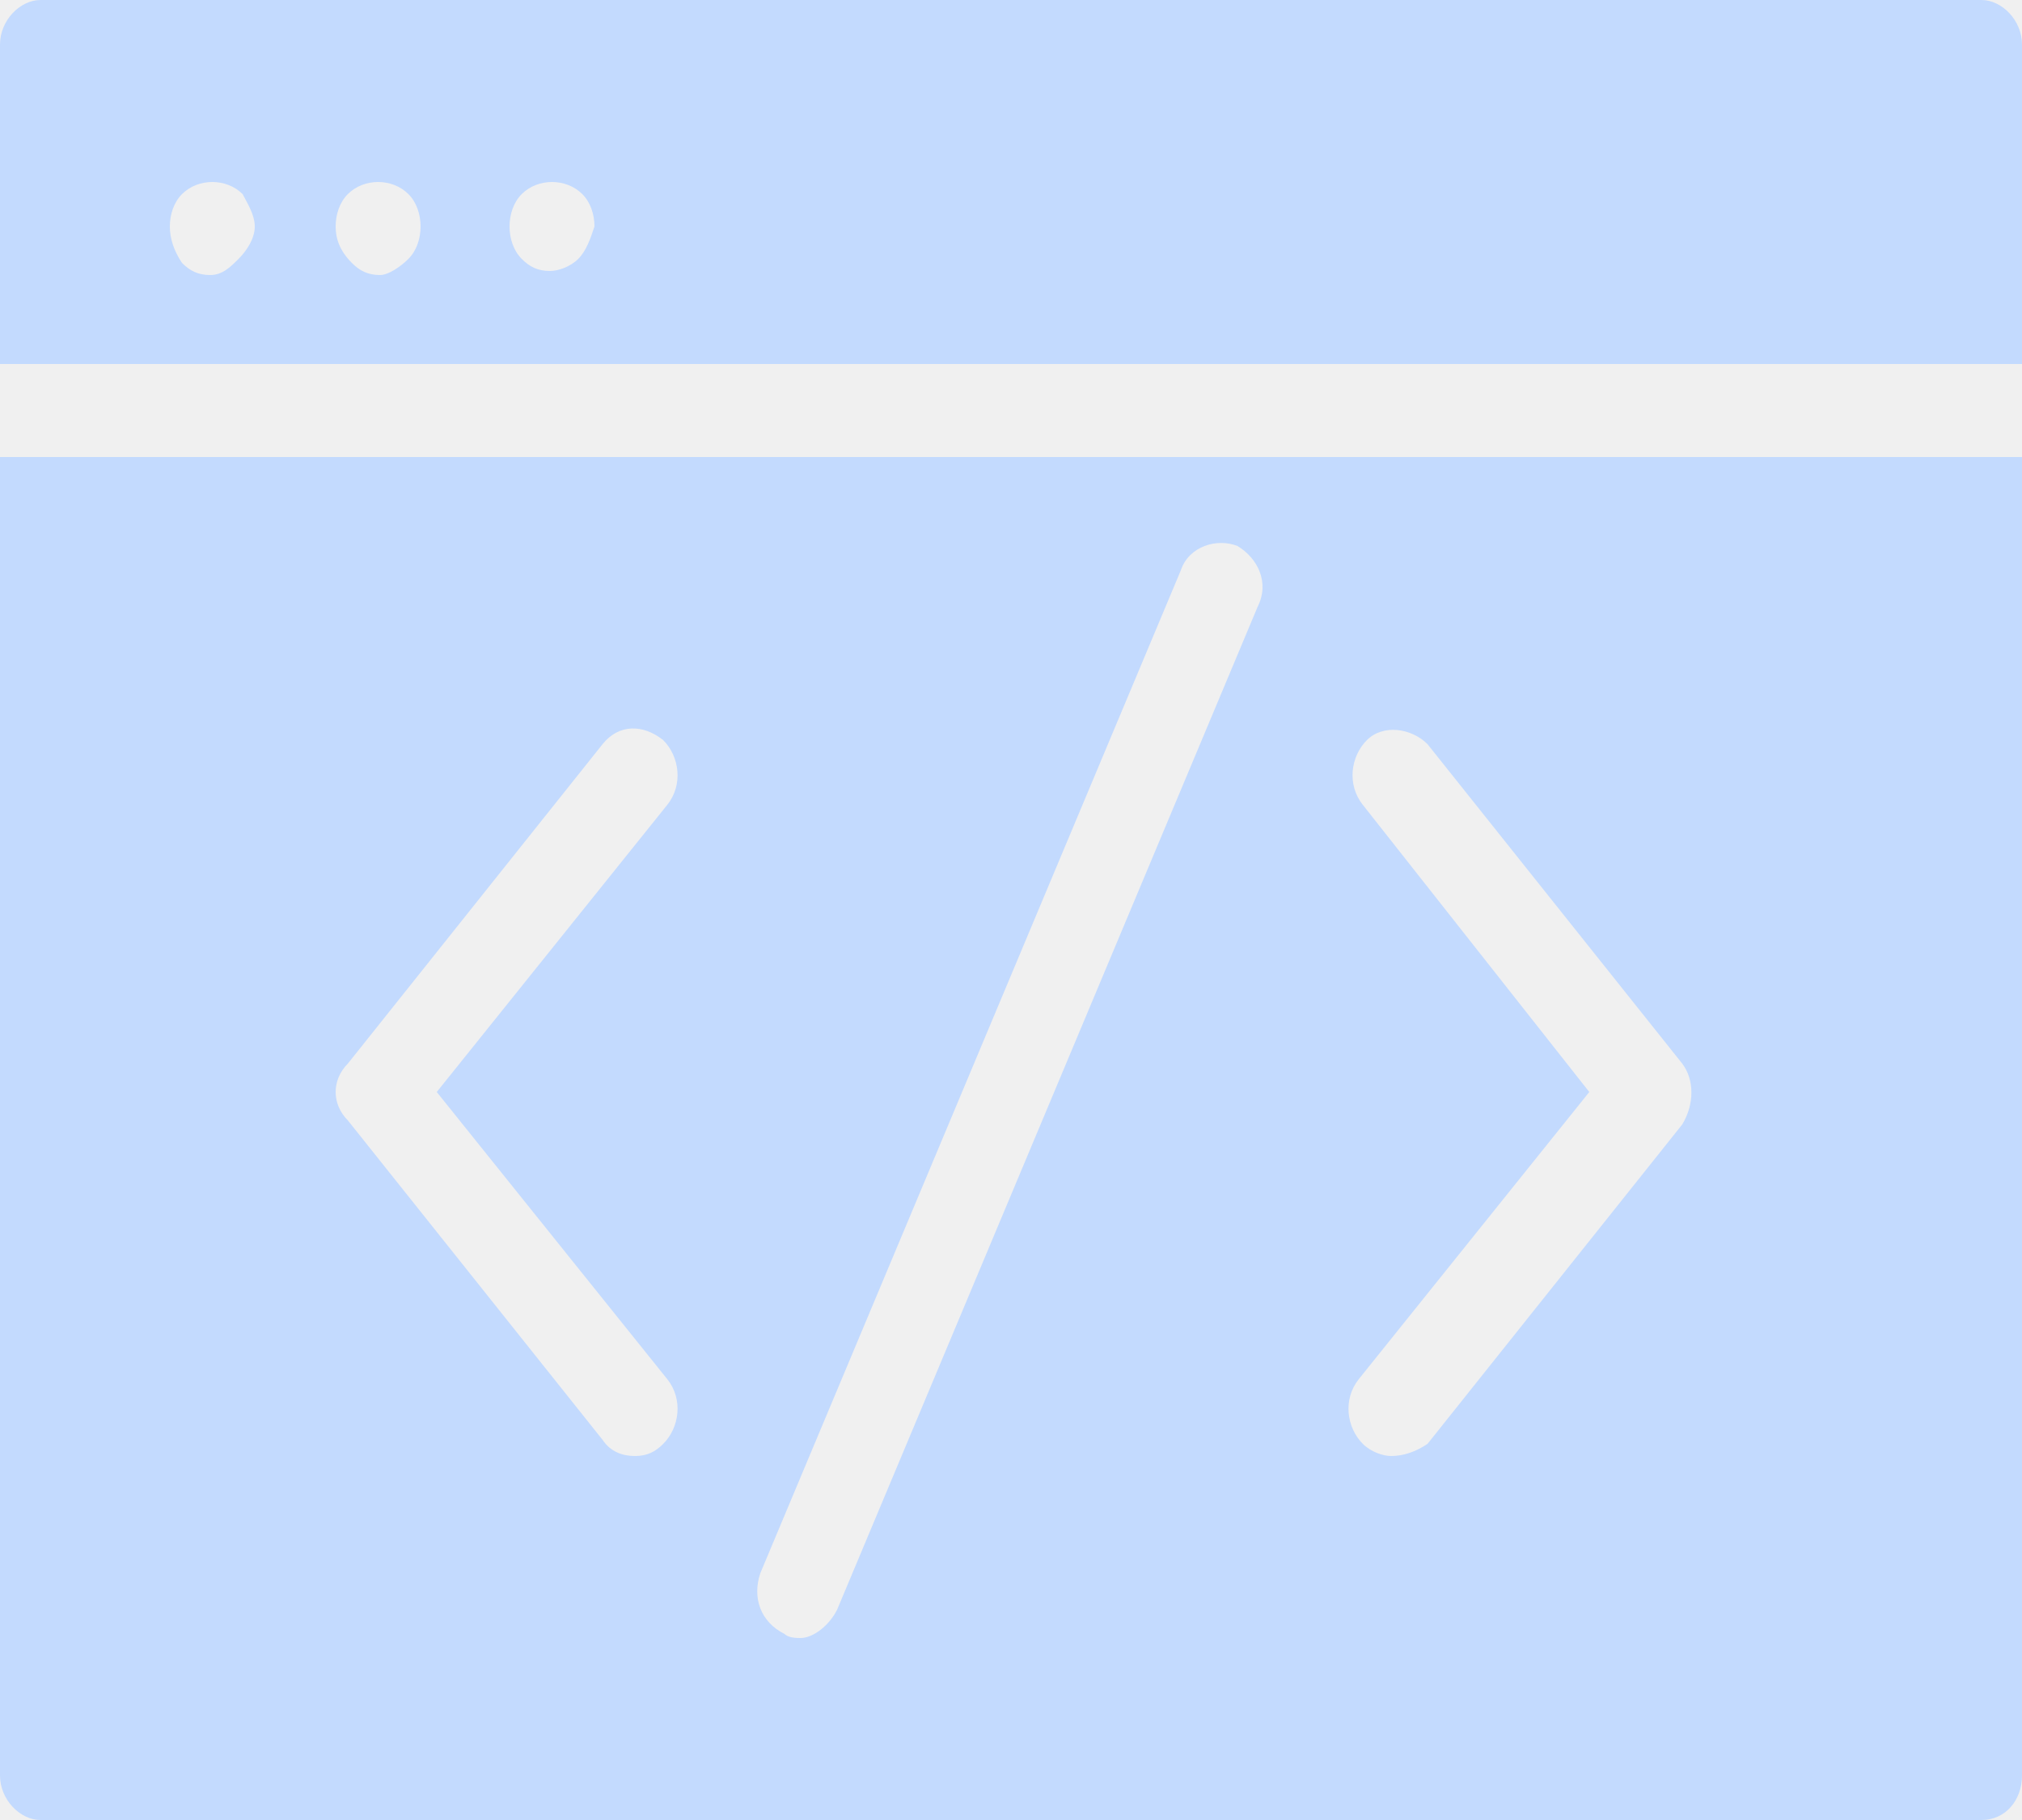
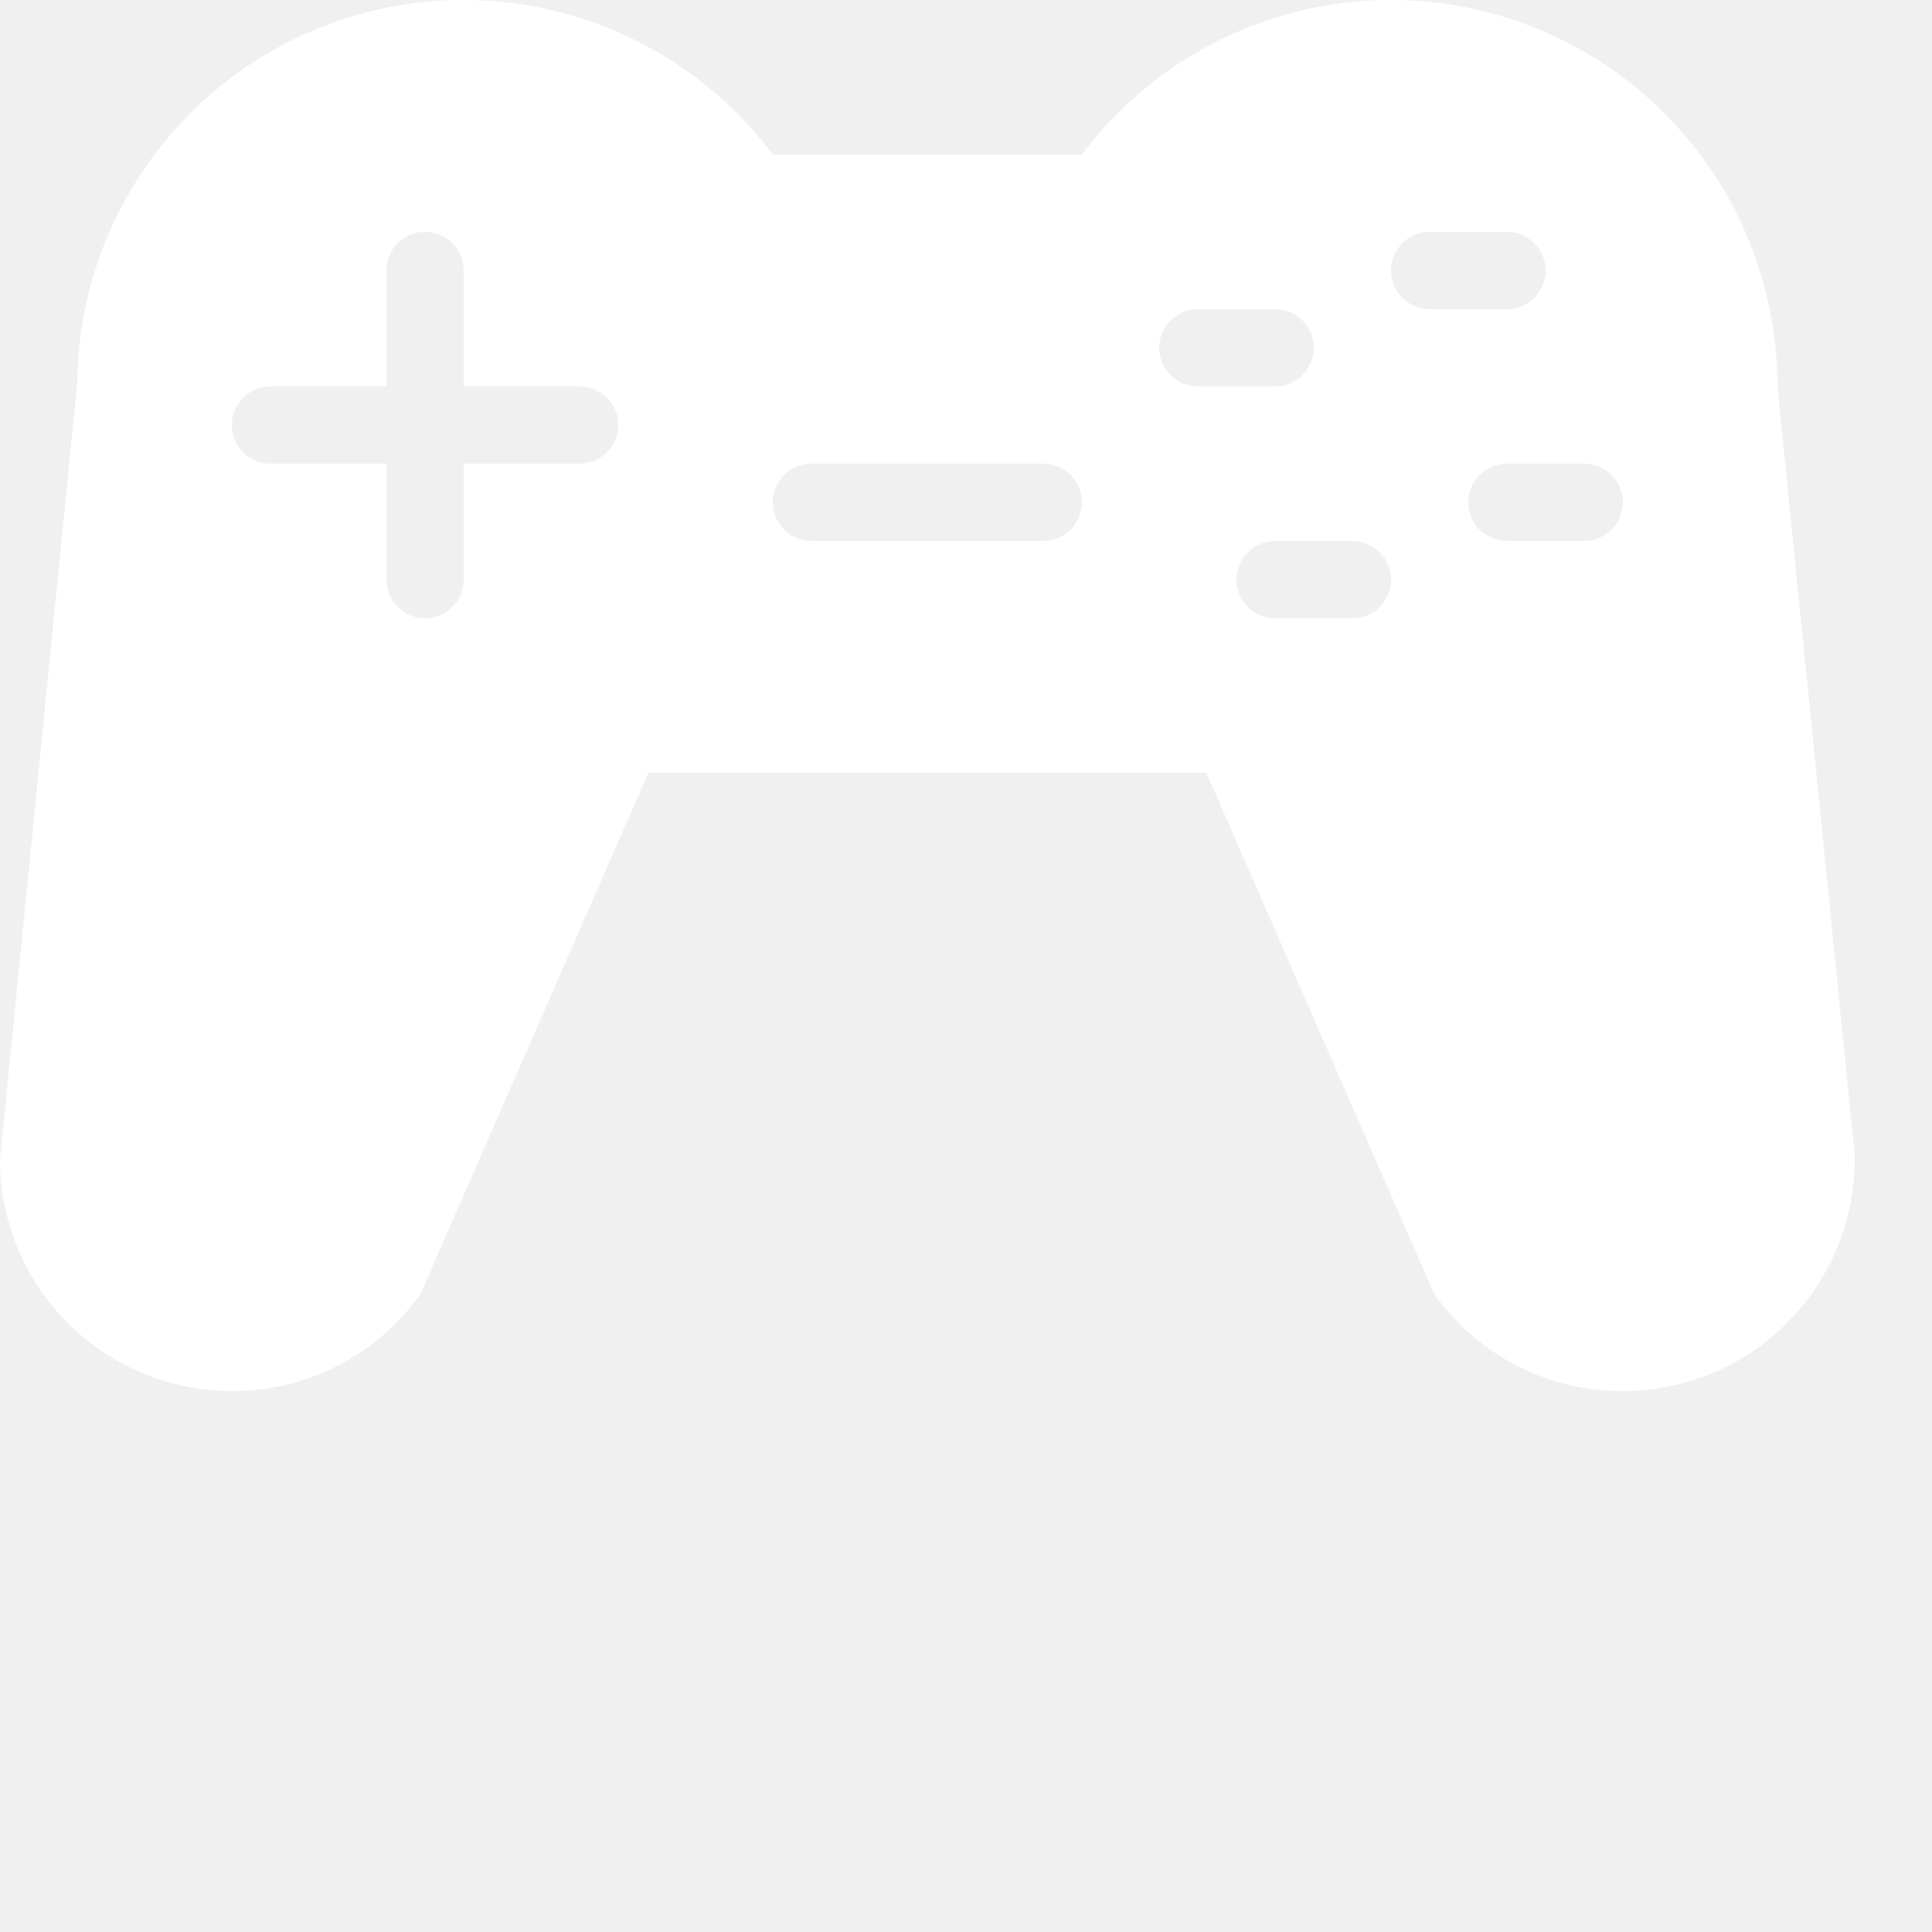
- <svg xmlns="http://www.w3.org/2000/svg" version="1.2" baseProfile="tiny" viewBox="0 0 50 45">
-   <g fill="#C3DAFE">
-     <path d="M49 0H1C.5 0 0 .5 0 1.1V9h50V1.1c0-.6-.5-1.1-1-1.1zM5.9 6.4c-.2.2-.4.4-.7.4-.3 0-.5-.1-.7-.3-.2-.3-.3-.6-.3-.9 0-.3.1-.6.3-.8.4-.4 1.1-.4 1.5 0 .1.2.3.5.3.8 0 .3-.2.6-.4.8zm4.2 0c-.2.2-.5.4-.7.4-.3 0-.5-.1-.7-.3-.3-.3-.4-.6-.4-.9 0-.3.1-.6.3-.8.4-.4 1.1-.4 1.5 0 .2.2.3.5.3.8 0 .3-.1.6-.3.8zm4.2 0c-.2.2-.5.3-.7.3-.3 0-.5-.1-.7-.3-.2-.2-.3-.5-.3-.8 0-.3.1-.6.3-.8.4-.4 1.1-.4 1.5 0 .2.2.3.5.3.8-.1.3-.2.6-.4.8zM0 43.9c0 .6.5 1.1 1 1.1h48c.6 0 1-.5 1-1.1V11.3H0v32.6zm33.7-24c-.4-.5-.3-1.2.1-1.6.4-.4 1.1-.3 1.5.1l6.3 7.9c.3.4.3 1 0 1.5l-6.3 7.9c-.3.2-.6.3-.9.3-.2 0-.5-.1-.7-.3-.4-.4-.5-1.1-.1-1.6l5.7-7.1-5.6-7.1zm-14.9 19l10.4-24.8c.2-.6.9-.8 1.4-.6.5.3.8.9.5 1.5L20.7 39.8c-.2.4-.6.7-.9.7-.1 0-.3 0-.4-.1-.6-.3-.8-.9-.6-1.5zM8.6 26.3l6.3-7.9c.4-.5 1-.5 1.5-.1.4.4.5 1.1.1 1.6L10.8 27l5.7 7.1c.4.5.3 1.2-.1 1.6-.2.2-.4.3-.7.3-.3 0-.6-.1-.8-.4l-6.3-7.9c-.4-.4-.4-1 0-1.4z" />
+ <svg xmlns="http://www.w3.org/2000/svg" viewBox="0 0 50 50">
+   <defs>
+     <style>.cls-1{fill:#fff;}</style>
+   </defs>
+   <g id="Layer_2" data-name="Layer 2">
+     <g id="Webicons">
+       <path class="cls-1" d="M46,10A10,10,0,0,0,28,4H20A10,10,0,0,0,2,9.9L0,30a6,6,0,0,0,6,6,5.94,5.94,0,0,0,4.8-2.4.82.82,0,0,0,.12-.2L16.78,20H31.22l5.86,13.4a.82.82,0,0,0,.12.2A5.94,5.94,0,0,0,42,36a6,6,0,0,0,6-6.1ZM15,12H12v3a1,1,0,0,1-2,0V12H7a1,1,0,0,1,0-2h3V7a1,1,0,0,1,2,0v3h3a1,1,0,0,1,0,2Zm12,2H21a1,1,0,0,1,0-2h6a1,1,0,0,1,0,2Zm4-4a1,1,0,0,1,0-2h2a1,1,0,0,1,0,2Zm4,6H33a1,1,0,0,1,0-2h2a1,1,0,0,1,0,2Zm2-8a1,1,0,0,1,0-2h2a1,1,0,0,1,0,2Zm4,6H39a1,1,0,0,1,0-2h2a1,1,0,0,1,0,2Z" />
+     </g>
  </g>
</svg>
